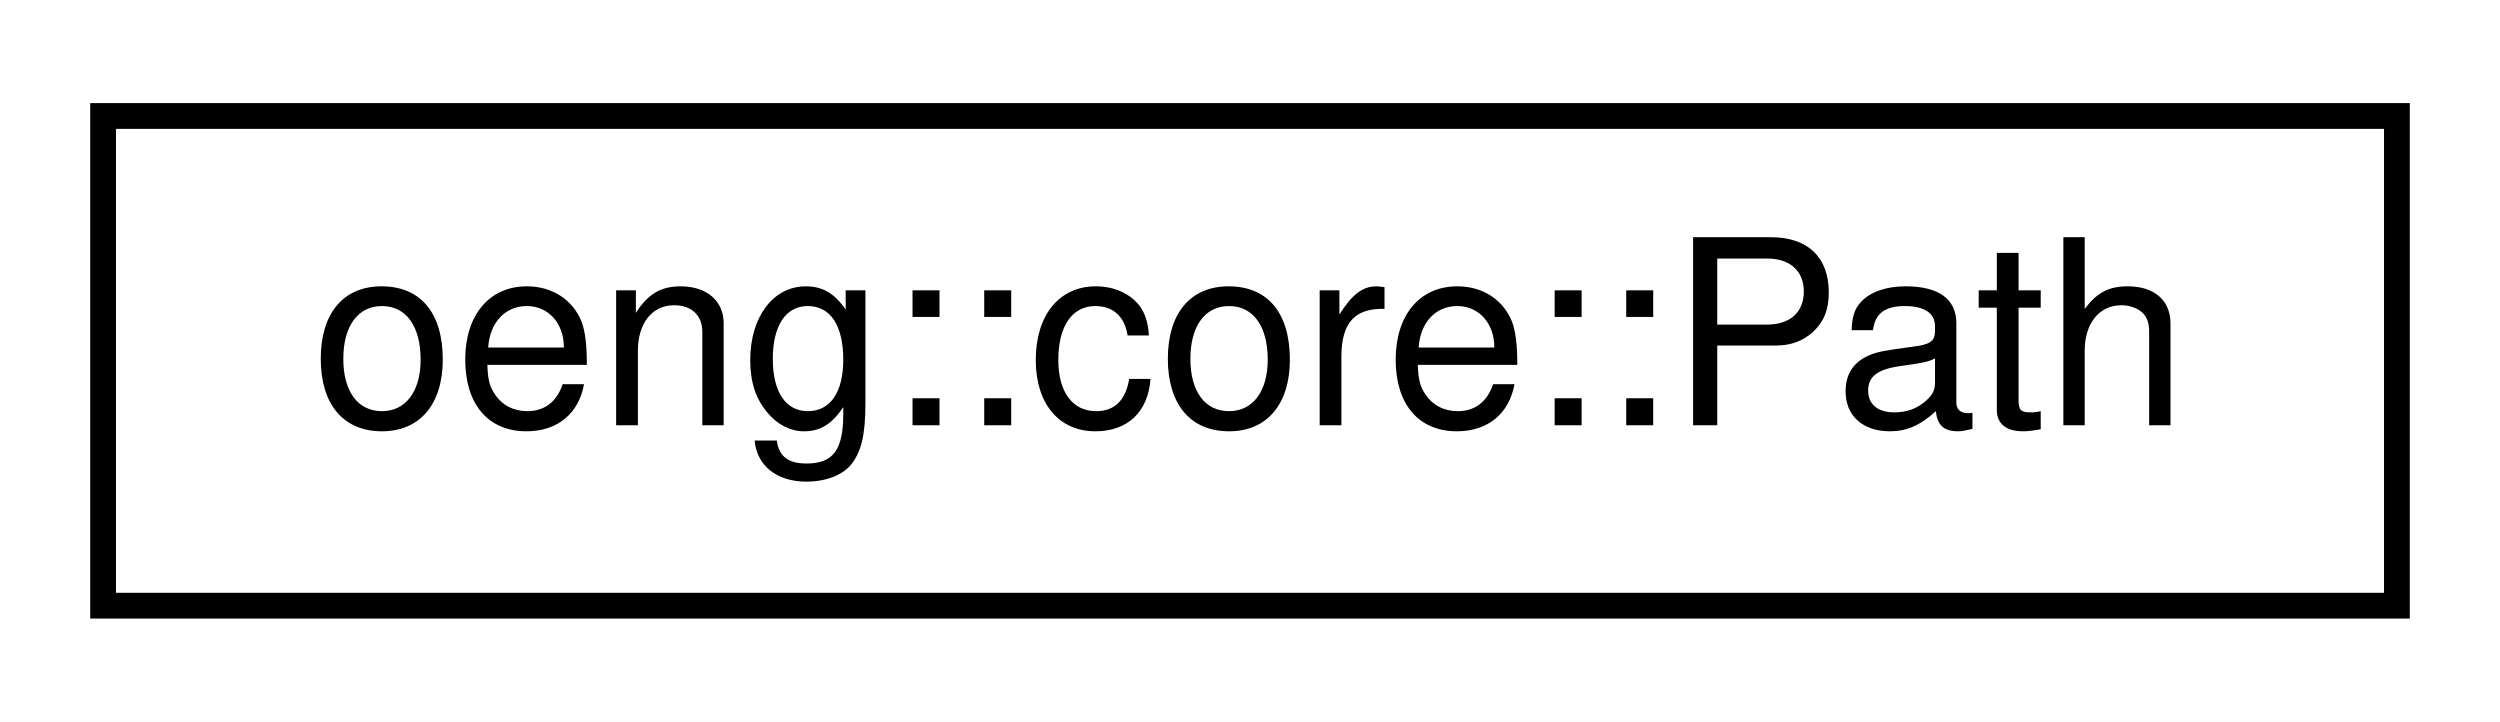
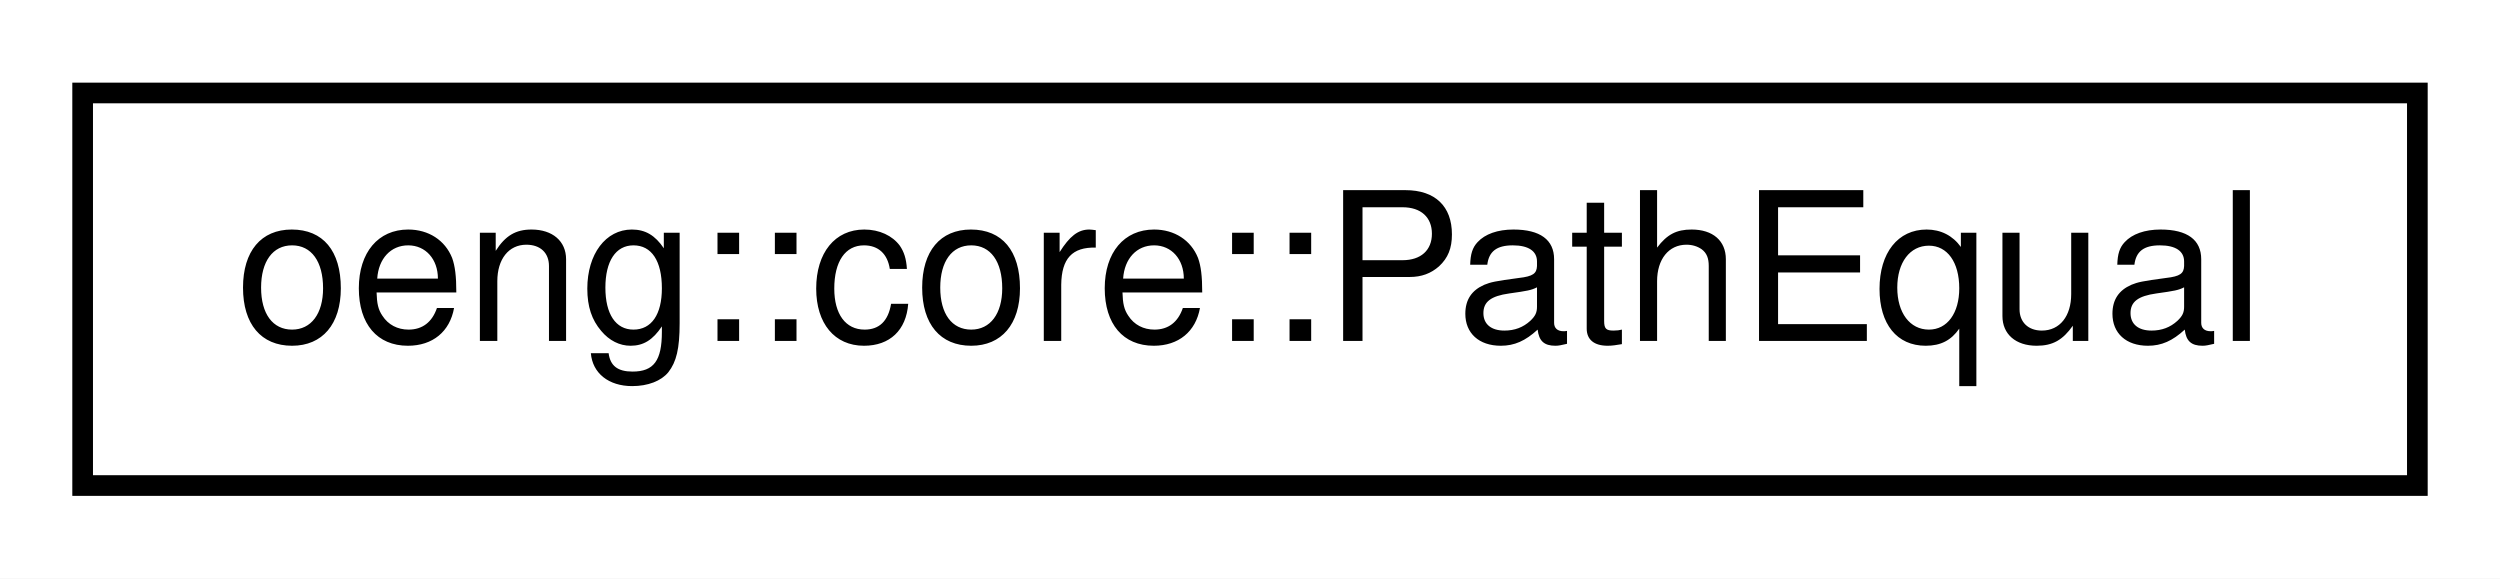
- <svg xmlns="http://www.w3.org/2000/svg" xmlns:xlink="http://www.w3.org/1999/xlink" width="97pt" height="28pt" viewBox="0.00 0.00 97.00 28.00">
+ <svg xmlns="http://www.w3.org/2000/svg" xmlns:xlink="http://www.w3.org/1999/xlink" width="121pt" height="28pt" viewBox="0.00 0.00 121.00 28.00">
  <g id="graph0" class="graph" transform="scale(1 1) rotate(0) translate(4 24)">
-     <polygon fill="white" stroke="none" points="-4,4 -4,-24 93,-24 93,4 -4,4" />
+     <polygon fill="white" stroke="none" points="-4,4 -4,-24 117,-24 117,4 -4,4" />
    <g id="node1" class="node">
      <g id="a_node1">
-         <a xlink:href="structoeng_1_1core_1_1_path.html" target="_top" xlink:title="Lightweight representation of path.">
-           <polygon fill="white" stroke="black" points="0,-0.5 0,-19.5 89,-19.5 89,-0.5 0,-0.5" />
-           <text text-anchor="middle" x="44.5" y="-7.5" font-family="Helvetica,sans-Serif" font-size="10.00">oeng::core::Path</text>
+         <a xlink:href="structoeng_1_1core_1_1_path_equal.html" target="_top" xlink:title=" ">
+           <polygon fill="white" stroke="black" points="0,-0.5 0,-19.5 113,-19.5 113,-0.5 0,-0.5" />
+           <text text-anchor="middle" x="56.5" y="-7.5" font-family="Helvetica,sans-Serif" font-size="10.00">oeng::core::PathEqual</text>
        </a>
      </g>
    </g>
  </g>
</svg>
